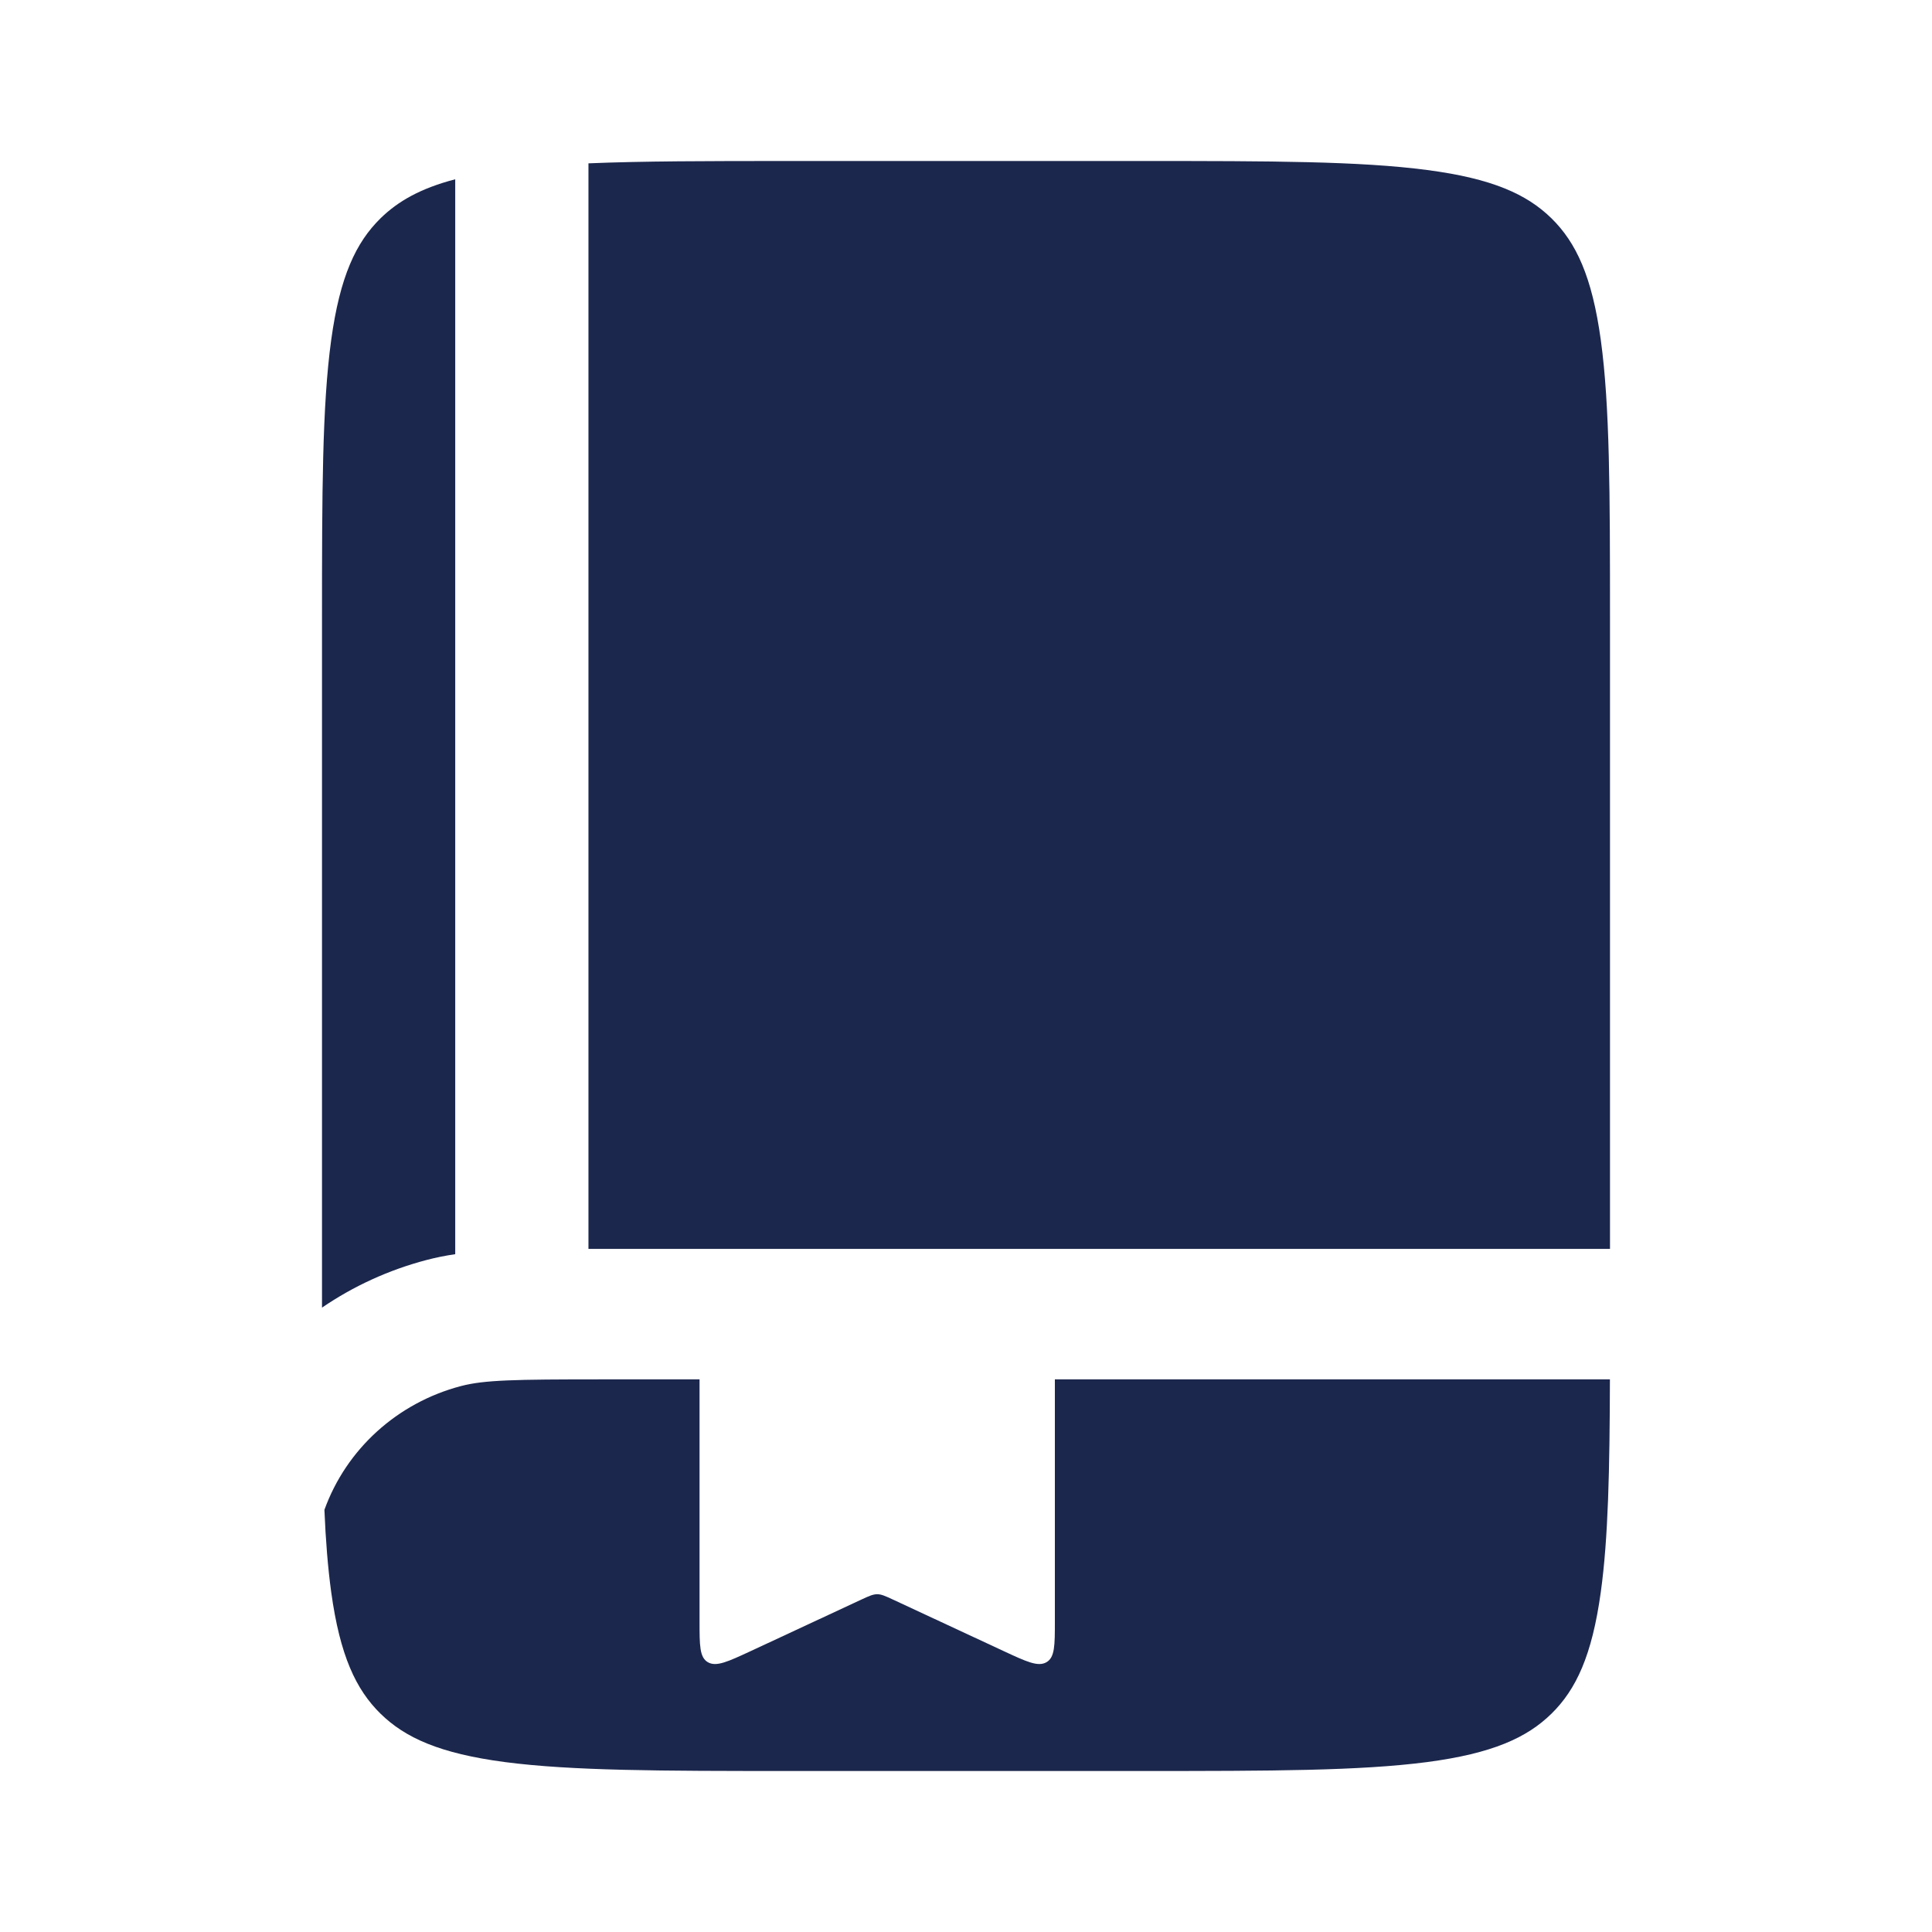
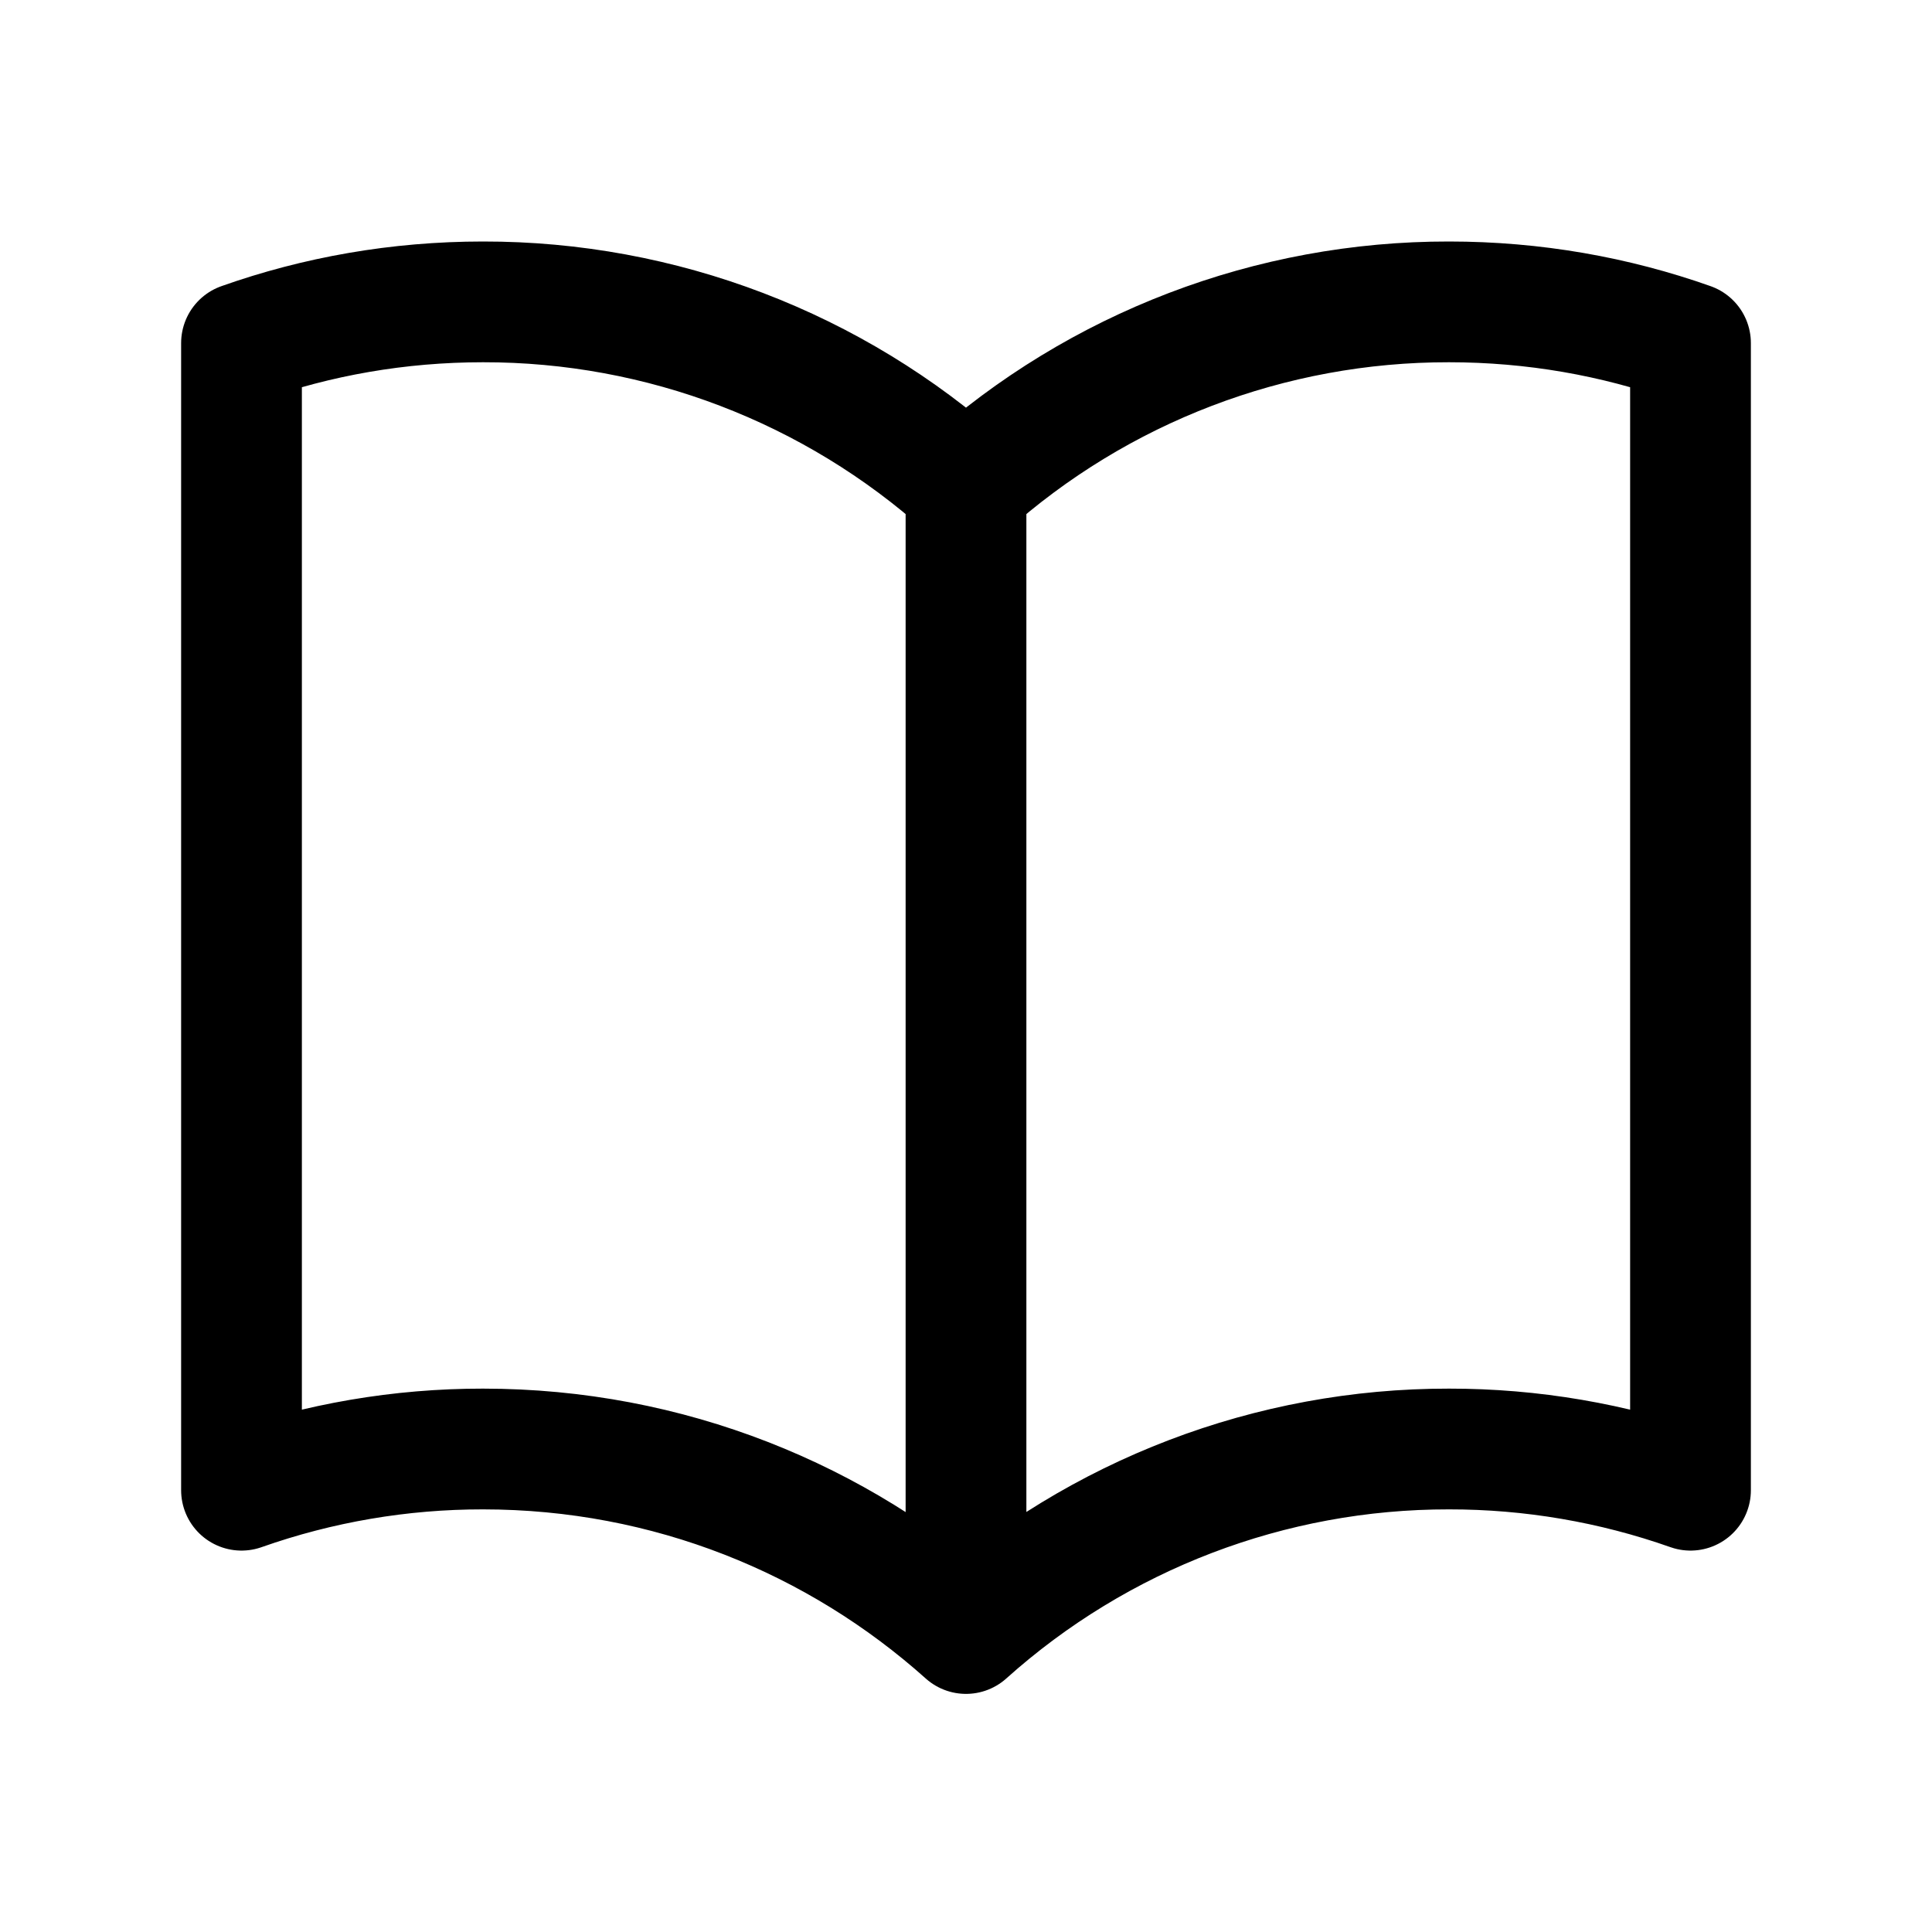
- <svg xmlns="http://www.w3.org/2000/svg" width="800px" height="800px" viewBox="0 0 24 24" fill="none">
-   <path d="M5.655 2.227C5.223 2.34 4.944 2.5 4.727 2.712C4.422 3.012 4.223 3.432 4.114 4.225C4.002 5.042 4 6.124 4 7.676V16.244C4.389 15.978 4.827 15.776 5.299 15.652C5.413 15.622 5.531 15.598 5.655 15.58V2.227Z" fill="#1C274D" />
-   <path d="M7.31 15.514C7.322 15.514 7.334 15.514 7.346 15.514L20 15.514V7.676C20 6.124 19.998 5.042 19.886 4.225C19.777 3.432 19.578 3.012 19.273 2.712C18.967 2.413 18.539 2.218 17.729 2.112C16.895 2.002 15.791 2 14.207 2H9.793C8.791 2 7.981 2.001 7.31 2.029V15.514Z" fill="#1C274D" />
-   <path d="M8.69 17.135H7.474C6.394 17.135 6.017 17.142 5.727 17.218C4.934 17.426 4.301 18.004 4.03 18.756C4.046 19.138 4.073 19.475 4.114 19.775C4.223 20.568 4.422 20.988 4.727 21.288C5.033 21.587 5.461 21.782 6.271 21.889C7.105 21.998 8.209 22 9.793 22H14.207C15.791 22 16.896 21.998 17.729 21.889C18.539 21.782 18.968 21.587 19.273 21.288C19.578 20.988 19.777 20.568 19.886 19.775C19.978 19.109 19.996 18.266 19.999 17.135H13.104V20.142C13.104 20.44 13.104 20.589 12.999 20.649C12.894 20.709 12.751 20.642 12.465 20.509L11.094 19.871C10.997 19.826 10.949 19.804 10.897 19.804C10.845 19.804 10.796 19.826 10.699 19.871L9.329 20.509C9.042 20.642 8.899 20.709 8.794 20.649C8.69 20.589 8.69 20.44 8.69 20.142V17.135Z" fill="#1C274D" />
+ <svg xmlns="http://www.w3.org/2000/svg" fill="none" viewBox="0 0 24 24" stroke-width="1.5" stroke="currentColor" class="w-6 h-6">
+   <path stroke-linecap="round" stroke-linejoin="round" d="M12 6.042A8.967 8.967 0 0 0 6 3.75c-1.052 0-2.062.18-3 .512v14.25A8.987 8.987 0 0 1 6 18c2.305 0 4.408.867 6 2.292m0-14.25a8.966 8.966 0 0 1 6-2.292c1.052 0 2.062.18 3 .512v14.25A8.987 8.987 0 0 0 18 18a8.967 8.967 0 0 0-6 2.292m0-14.25v14.25" />
</svg>
